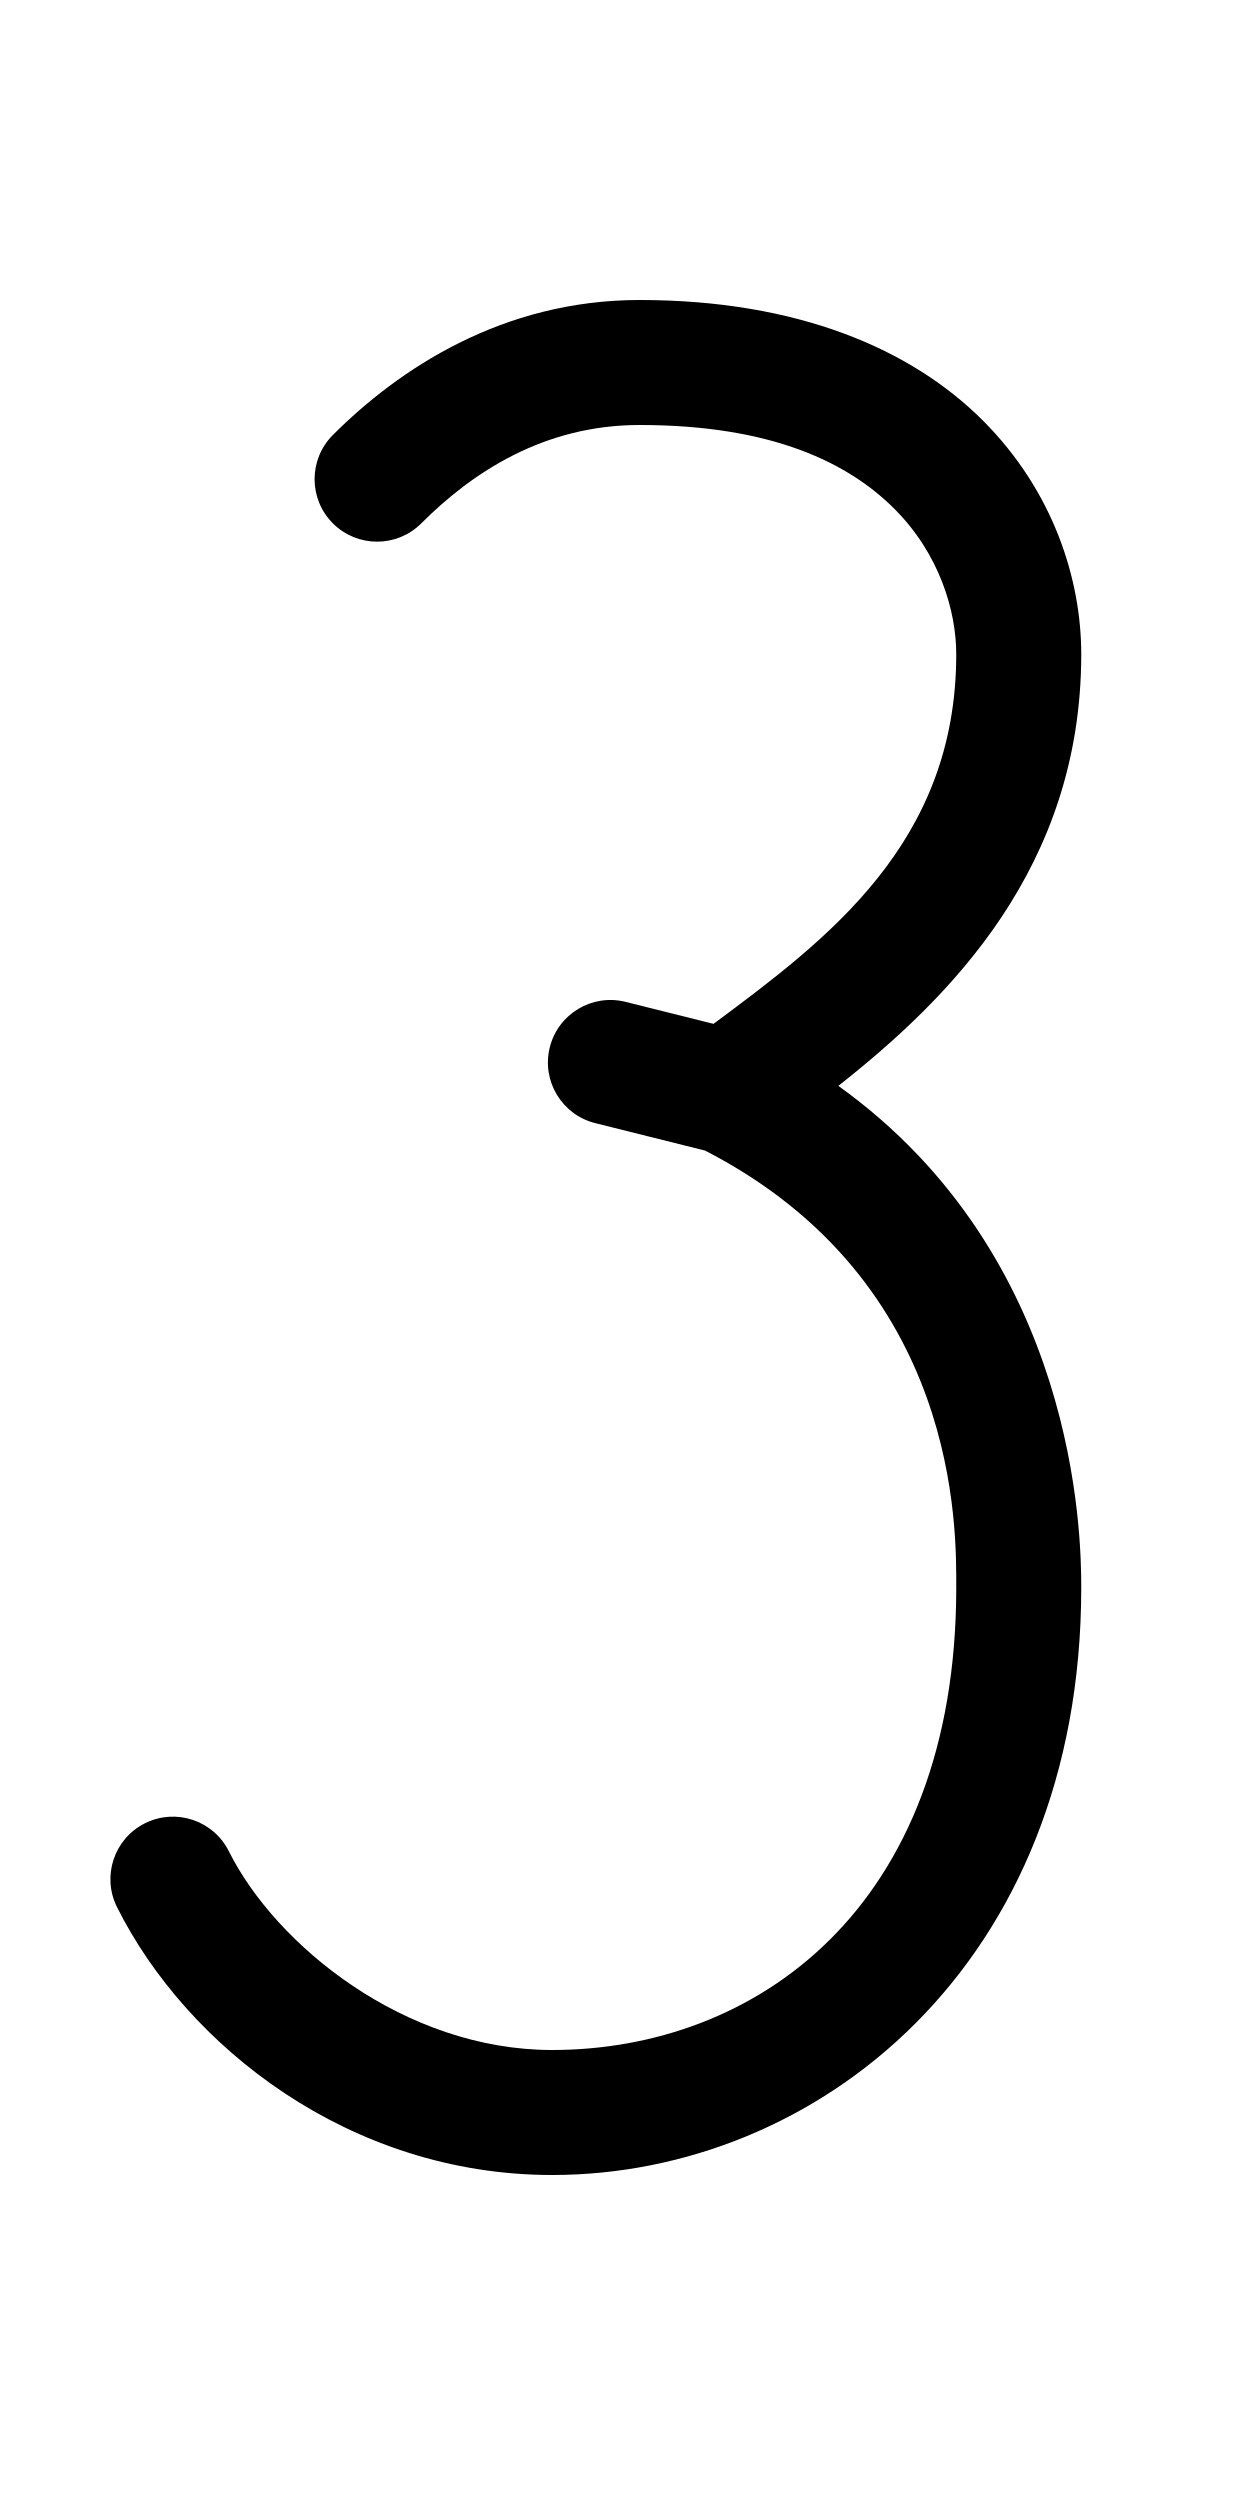
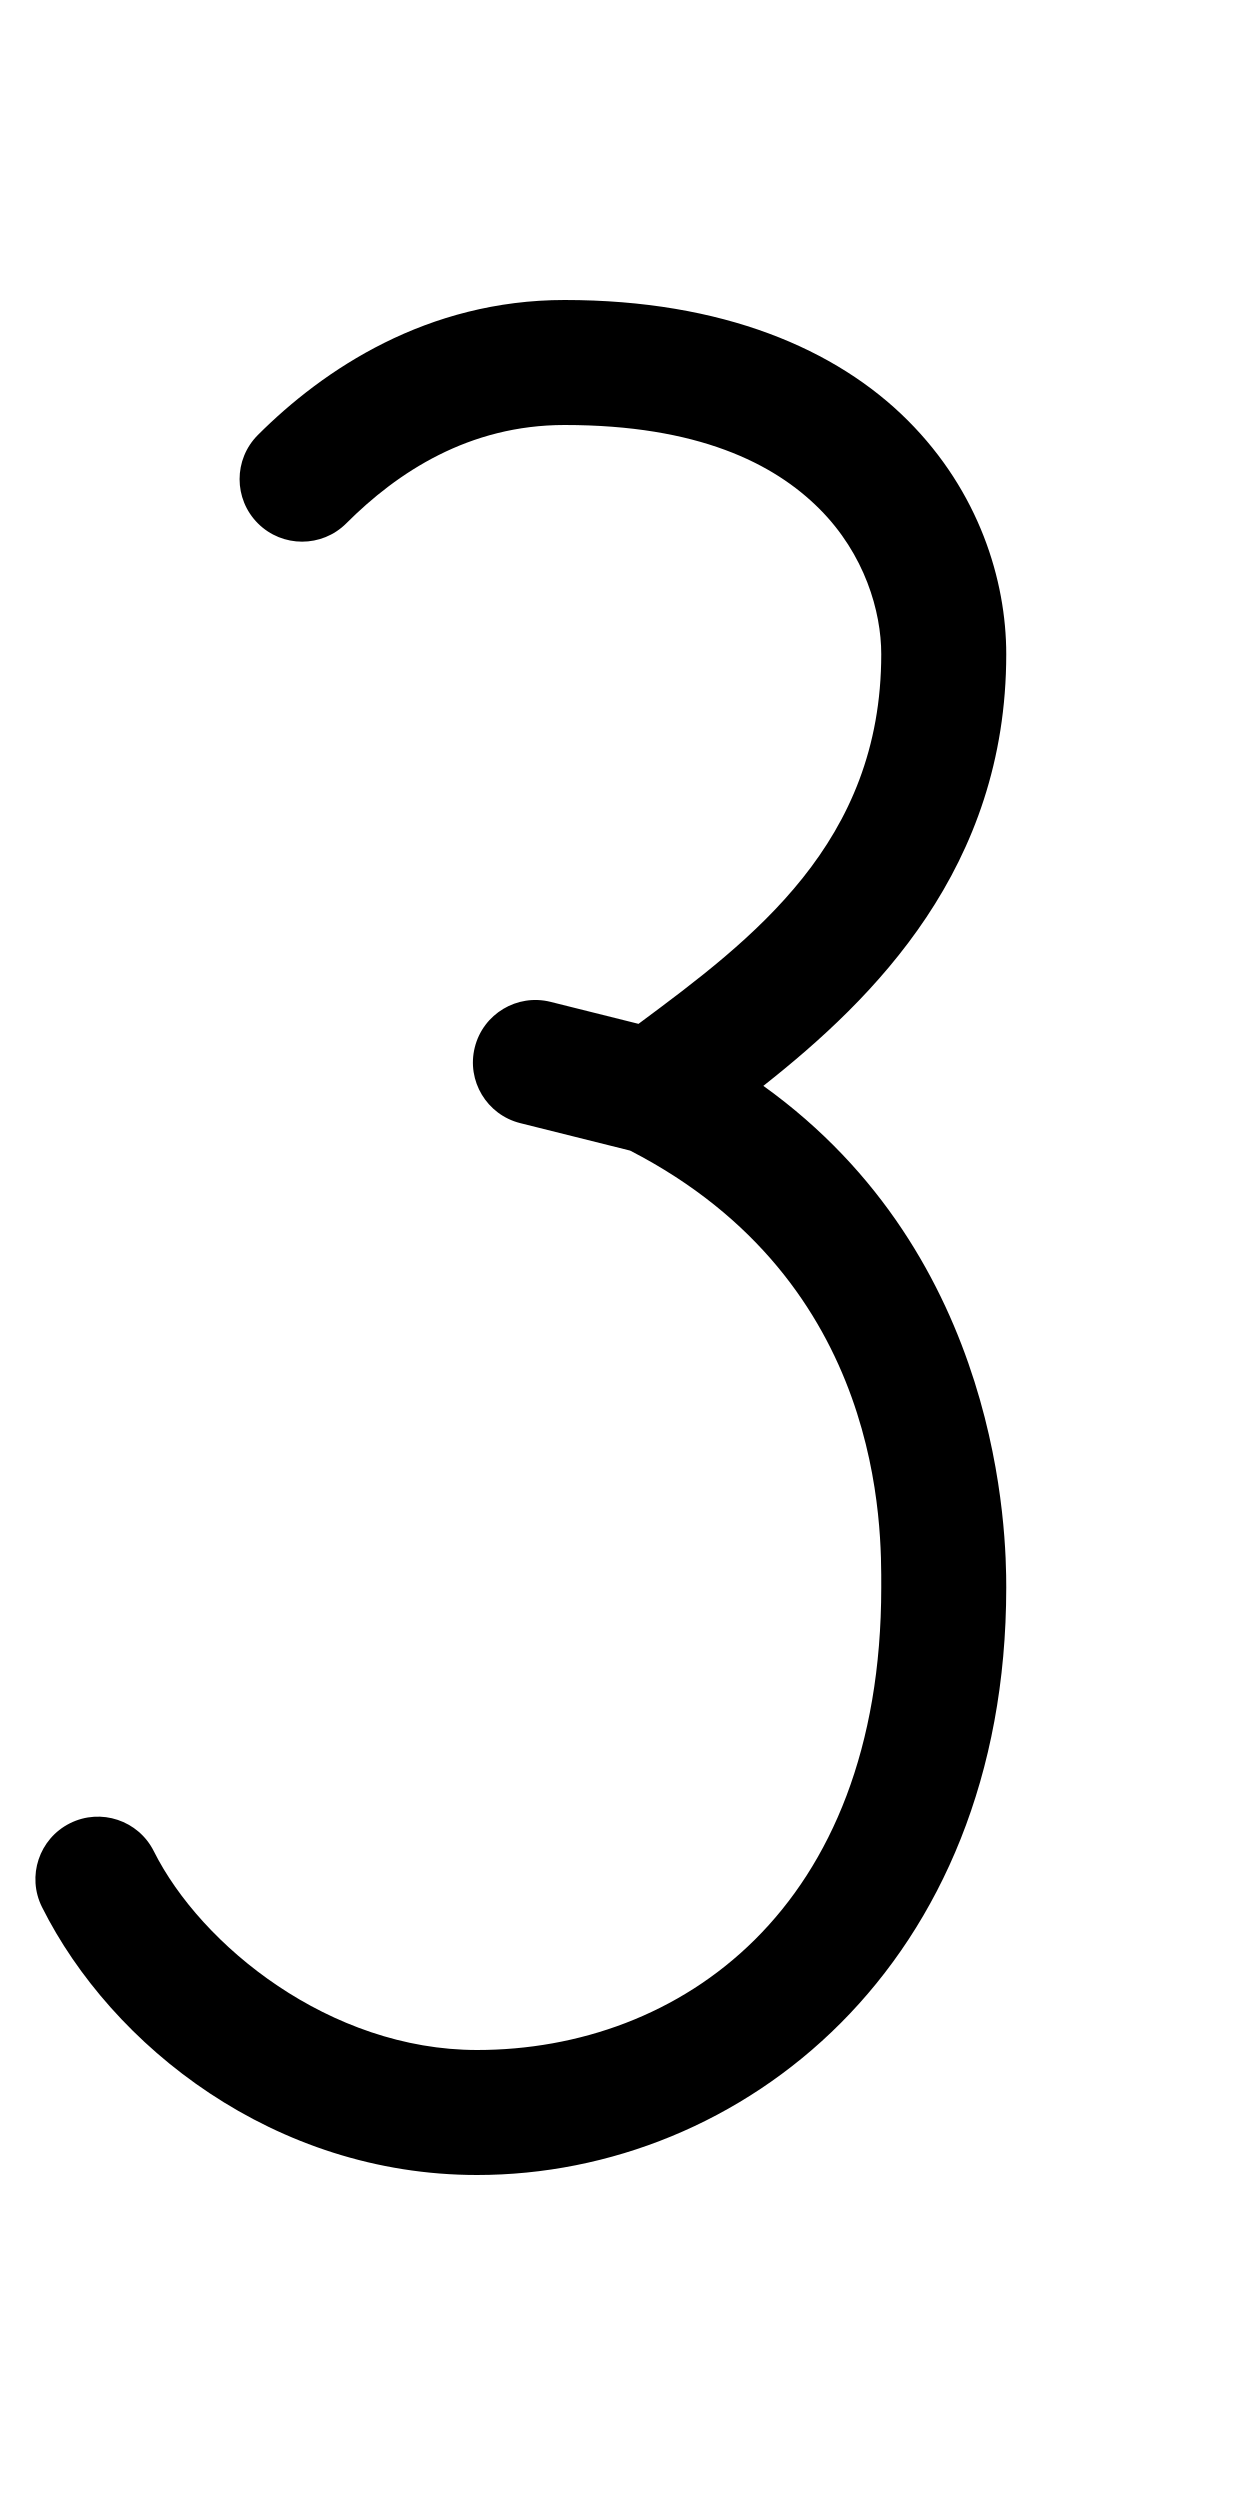
<svg xmlns="http://www.w3.org/2000/svg" width="500" height="1000" viewBox="0 0 500 1000" version="1.1" id="svg1">
  <defs id="defs1" />
  <g id="layer1" transform="translate(-1020)">
-     <path style="stroke-width:57.8;stroke-linecap:round;stroke-linejoin:round" d="m 1275.834,120 c -55,0 -96.398,27.709 -122.678,53.988 a 25,25 0 0 0 0,35.355 25,25 0 0 0 35.355,0 C 1208.899,188.957 1237.501,170 1275.834,170 c 53.333,0 83.727,15.334 101.904,33.512 18.177,18.177 24.762,41.071 24.762,58.154 0,75.504 -51.417,113.955 -97.098,147.873 l -35.172,-8.793 a 25,25 0 0 0 -30.318,18.191 25,25 0 0 0 18.191,30.316 l 43.932,10.982 C 1404.327,512.913 1402.5,612.22 1402.5,635 c 0,128.889 -80.833,185 -161.666,185 -58.889,0 -110.445,-41.791 -129.307,-79.514 a 25,25 0 0 0 -33.541,-11.18 25,25 0 0 0 -11.18,33.541 C 1094.612,818.458 1159.723,870 1240.834,870 c 105.833,0 211.666,-83.889 211.666,-235 0,-20.775 -1.52,-132.033 -97.162,-200.654 44.349,-34.973 97.162,-87.257 97.162,-172.68 0,-29.583 -10.917,-65.02 -39.406,-93.51 C 1384.604,139.667 1339.167,120 1275.834,120 Z" id="path18" />
+     <path style="stroke-width:57.8;stroke-linecap:round;stroke-linejoin:round" d="m 1245.834,120 c -55,0 -96.398,27.709 -122.678,53.988 a 25,25 0 0 0 0,35.355 25,25 0 0 0 35.355,0 C 1178.899,188.957 1207.501,170 1245.834,170 c 53.333,0 83.729,15.334 101.906,33.512 18.177,18.177 24.76,41.071 24.76,58.154 0,75.504 -51.417,113.955 -97.098,147.873 l -35.172,-8.793 a 25,25 0 0 0 -30.316,18.191 25,25 0 0 0 18.189,30.316 l 43.94,10.984 C 1374.329,512.916 1372.5,612.221 1372.5,635 c 0,128.889 -80.833,185 -161.666,185 -58.889,0 -110.445,-41.791 -129.307,-79.514 a 25,25 0 0 0 -33.541,-11.18 25,25 0 0 0 -11.18,33.541 C 1064.612,818.458 1129.723,870 1210.834,870 c 105.833,0 211.666,-83.889 211.666,-235 0,-20.775 -1.52,-132.033 -97.162,-200.654 44.349,-34.973 97.162,-87.257 97.162,-172.68 0,-29.583 -10.915,-65.02 -39.404,-93.51 C 1354.606,139.667 1309.167,120 1245.834,120 Z" id="path15" />
  </g>
</svg>
